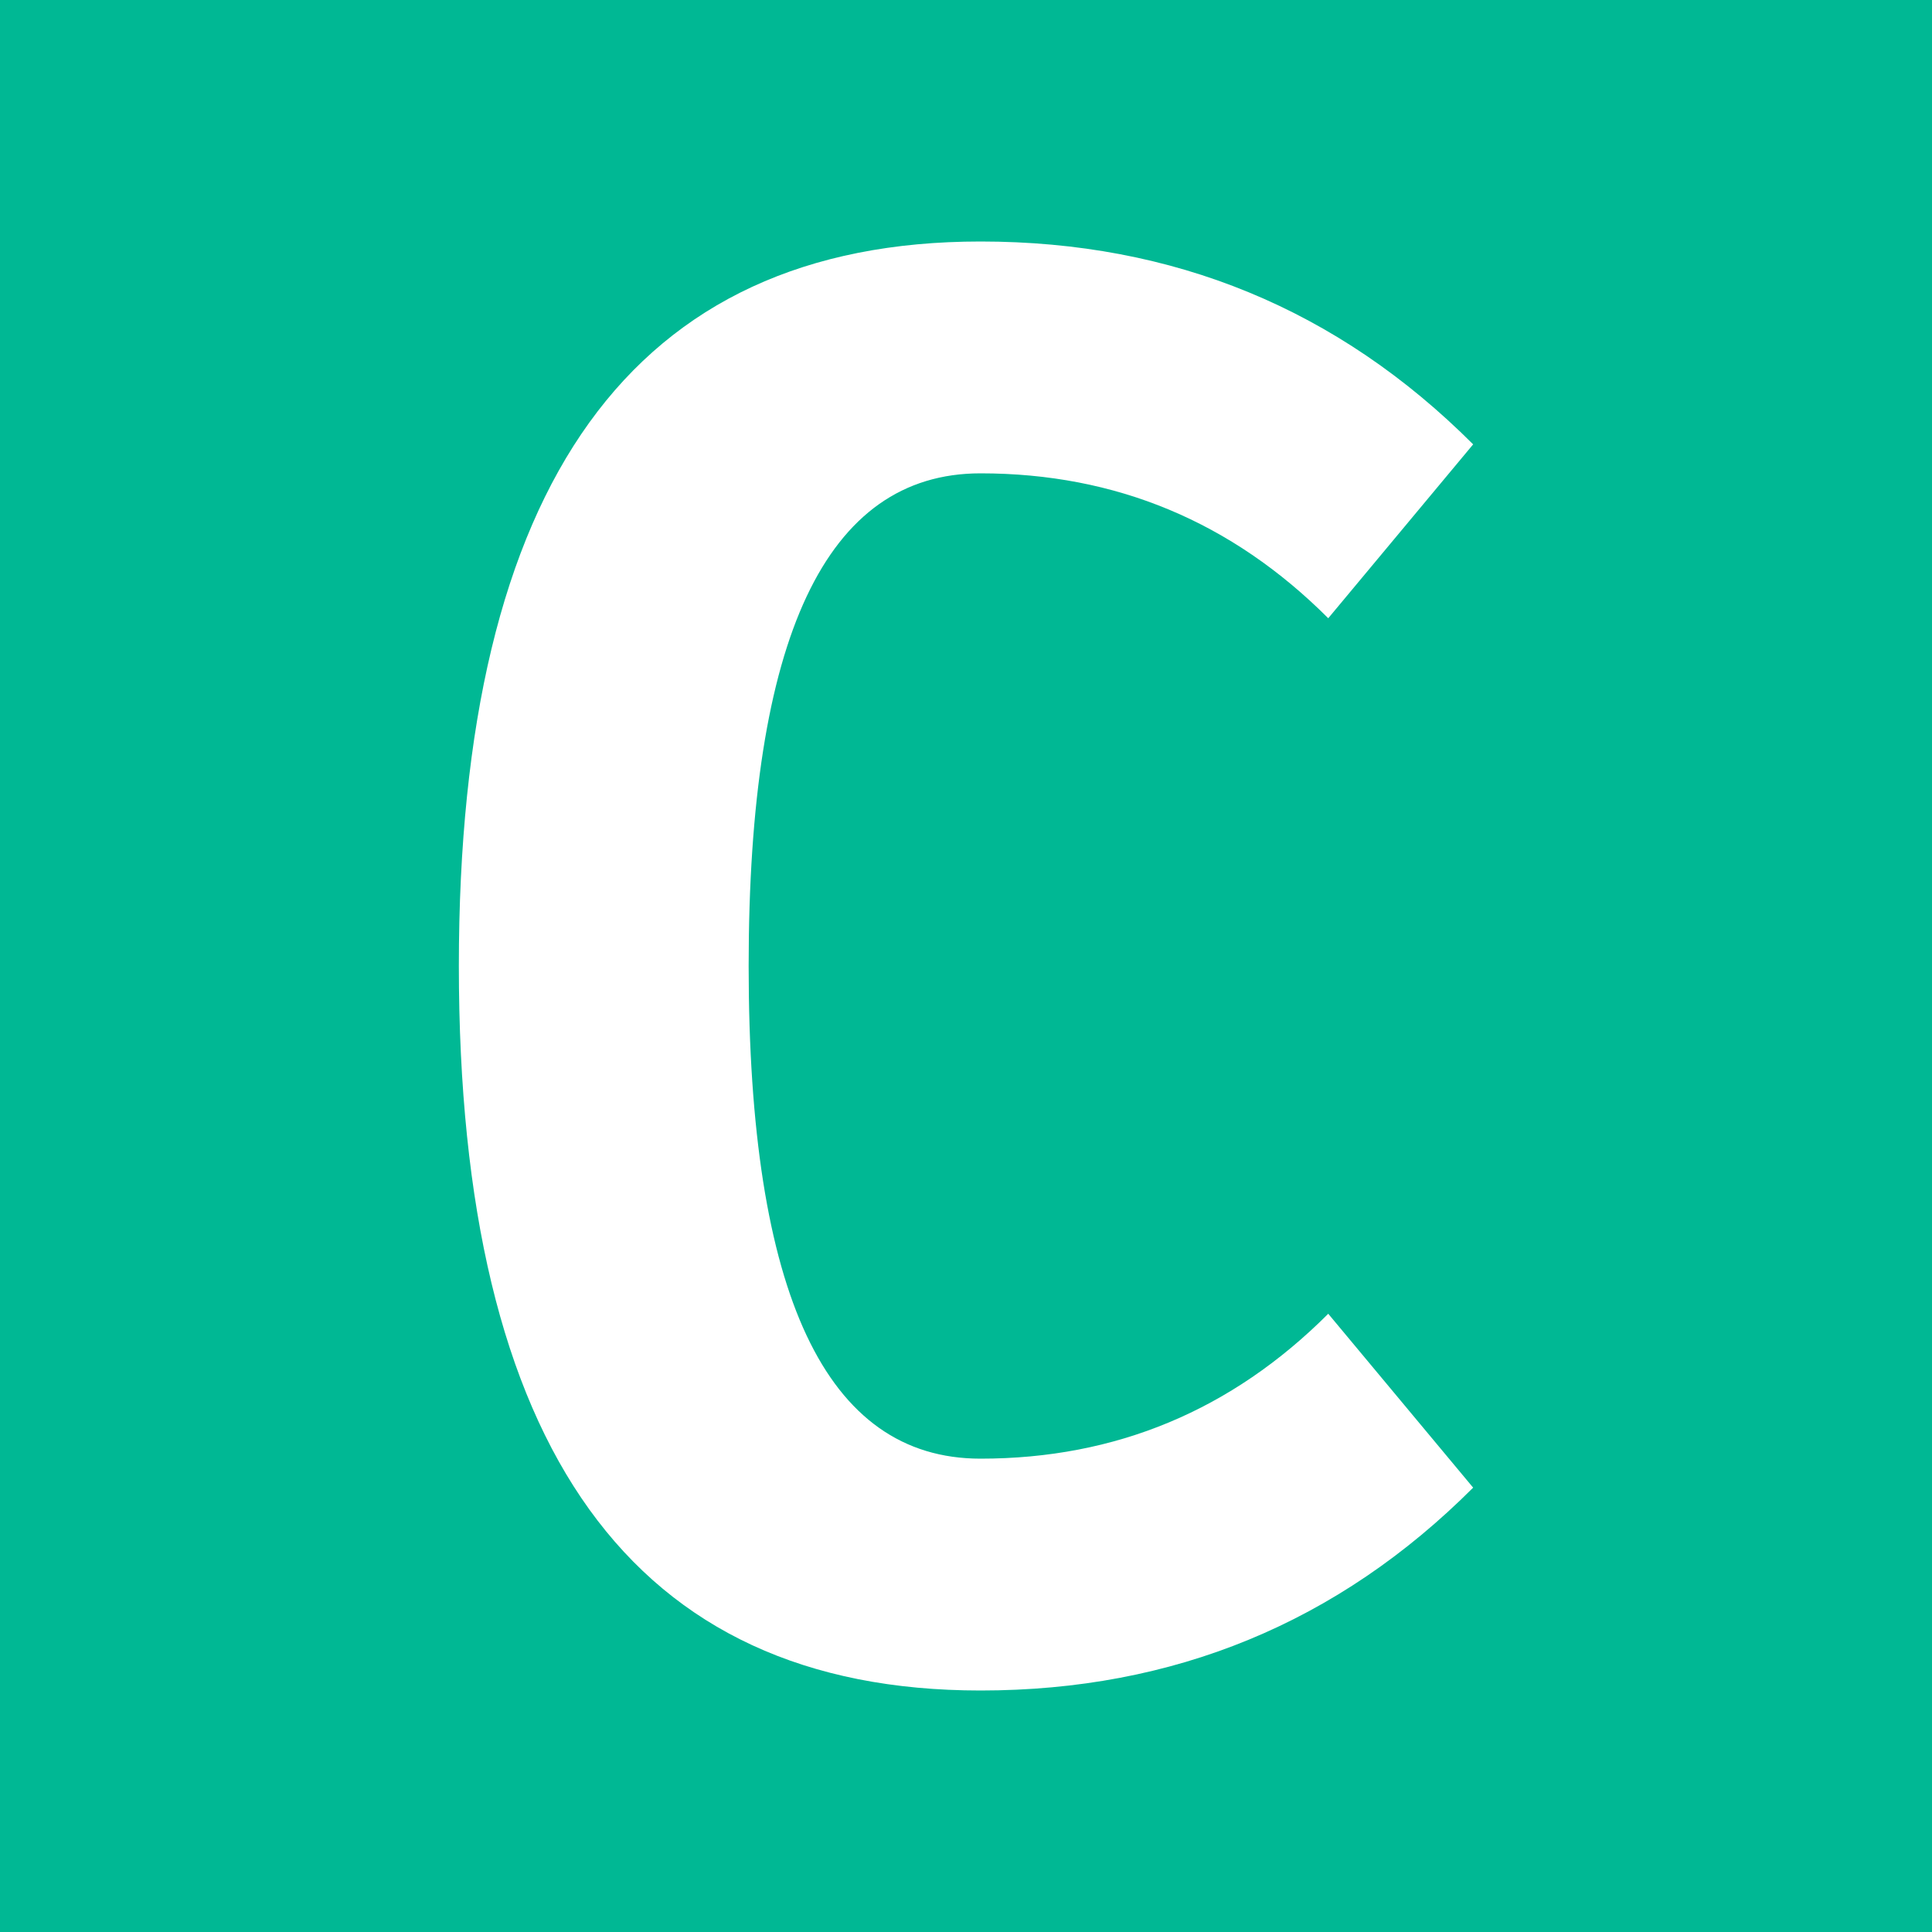
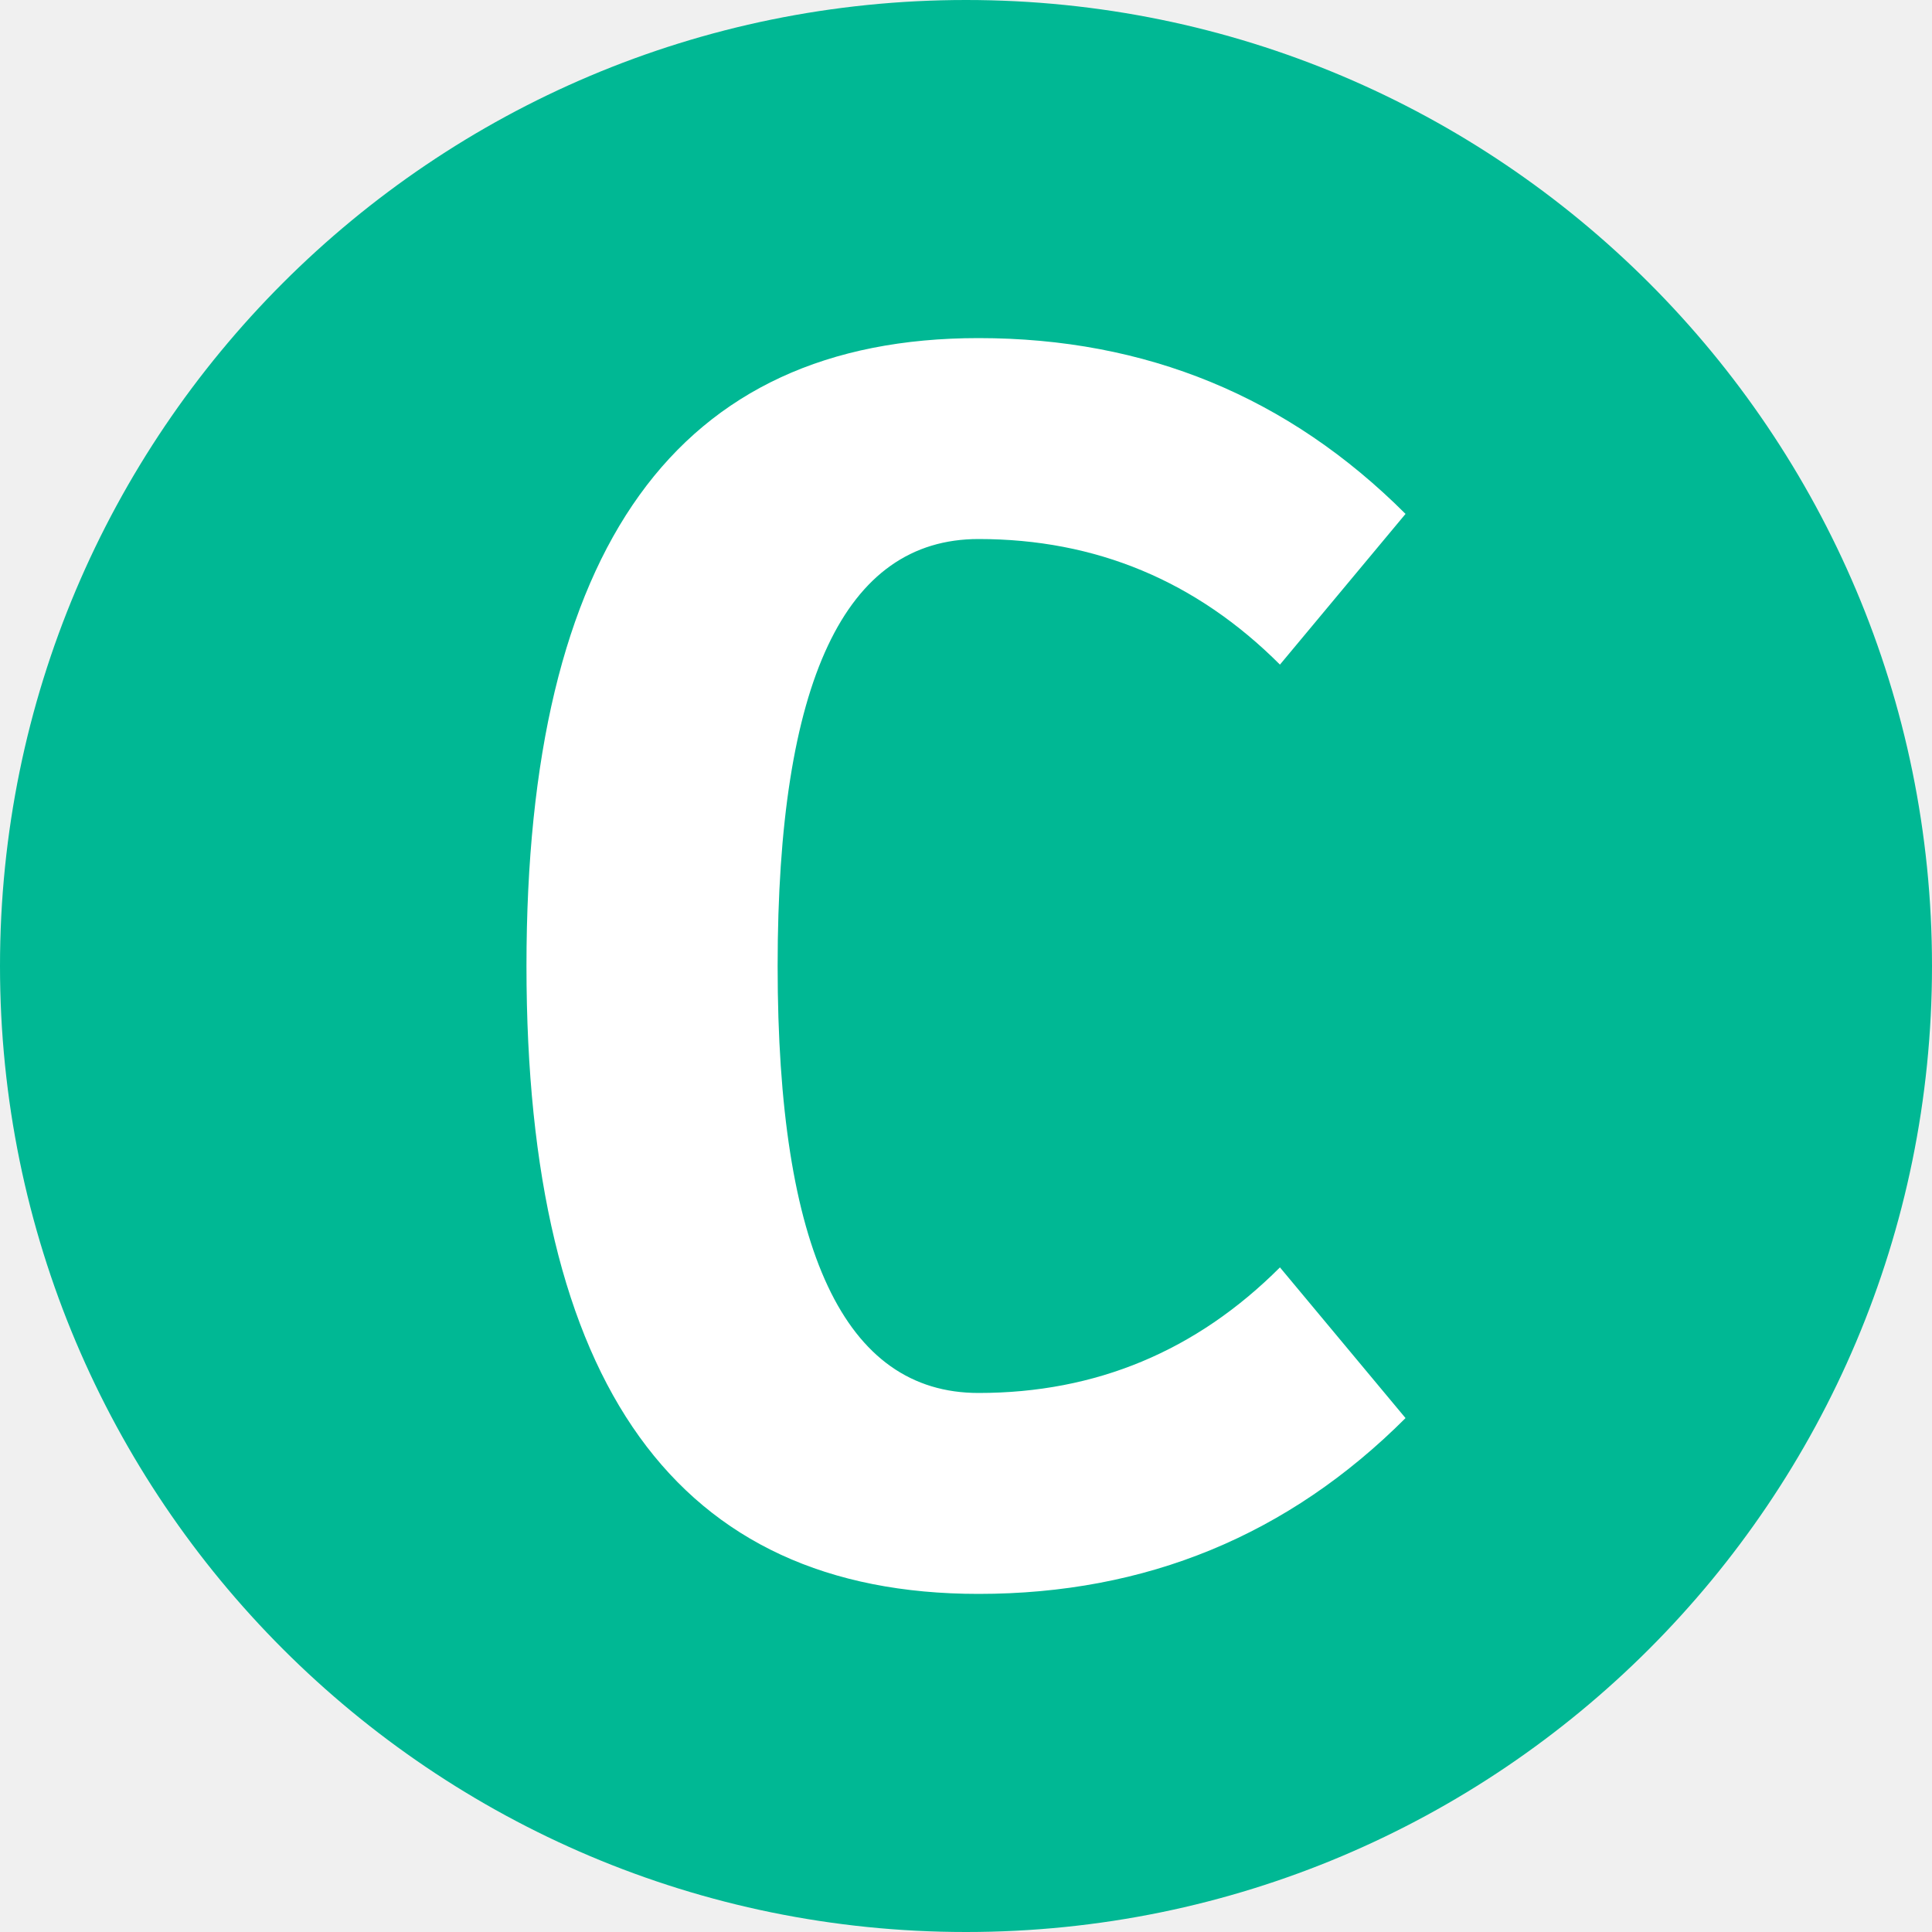
<svg xmlns="http://www.w3.org/2000/svg" viewBox="0 0 100 100">
-   <rect width="100" height="100" fill="#00B894" />
-   <g transform="translate(50 50) scale(1.5) translate(-47.5 -50)">
+   <circle cx="50" cy="50" r="50" fill="#00B894" />
+   <g transform="translate(50 50) scale(1.3) translate(-47.5 -50)">
    <path d="M 65 32              Q 58 25, 48 25              Q 30 25, 30 50              Q 30 75, 48 75              Q 58 75, 65 68              L 60 62              Q 55 67, 48 67              Q 40 67, 40 50              Q 40 33, 48 33              Q 55 33, 60 38              Z" fill="white" />
  </g>
</svg>
